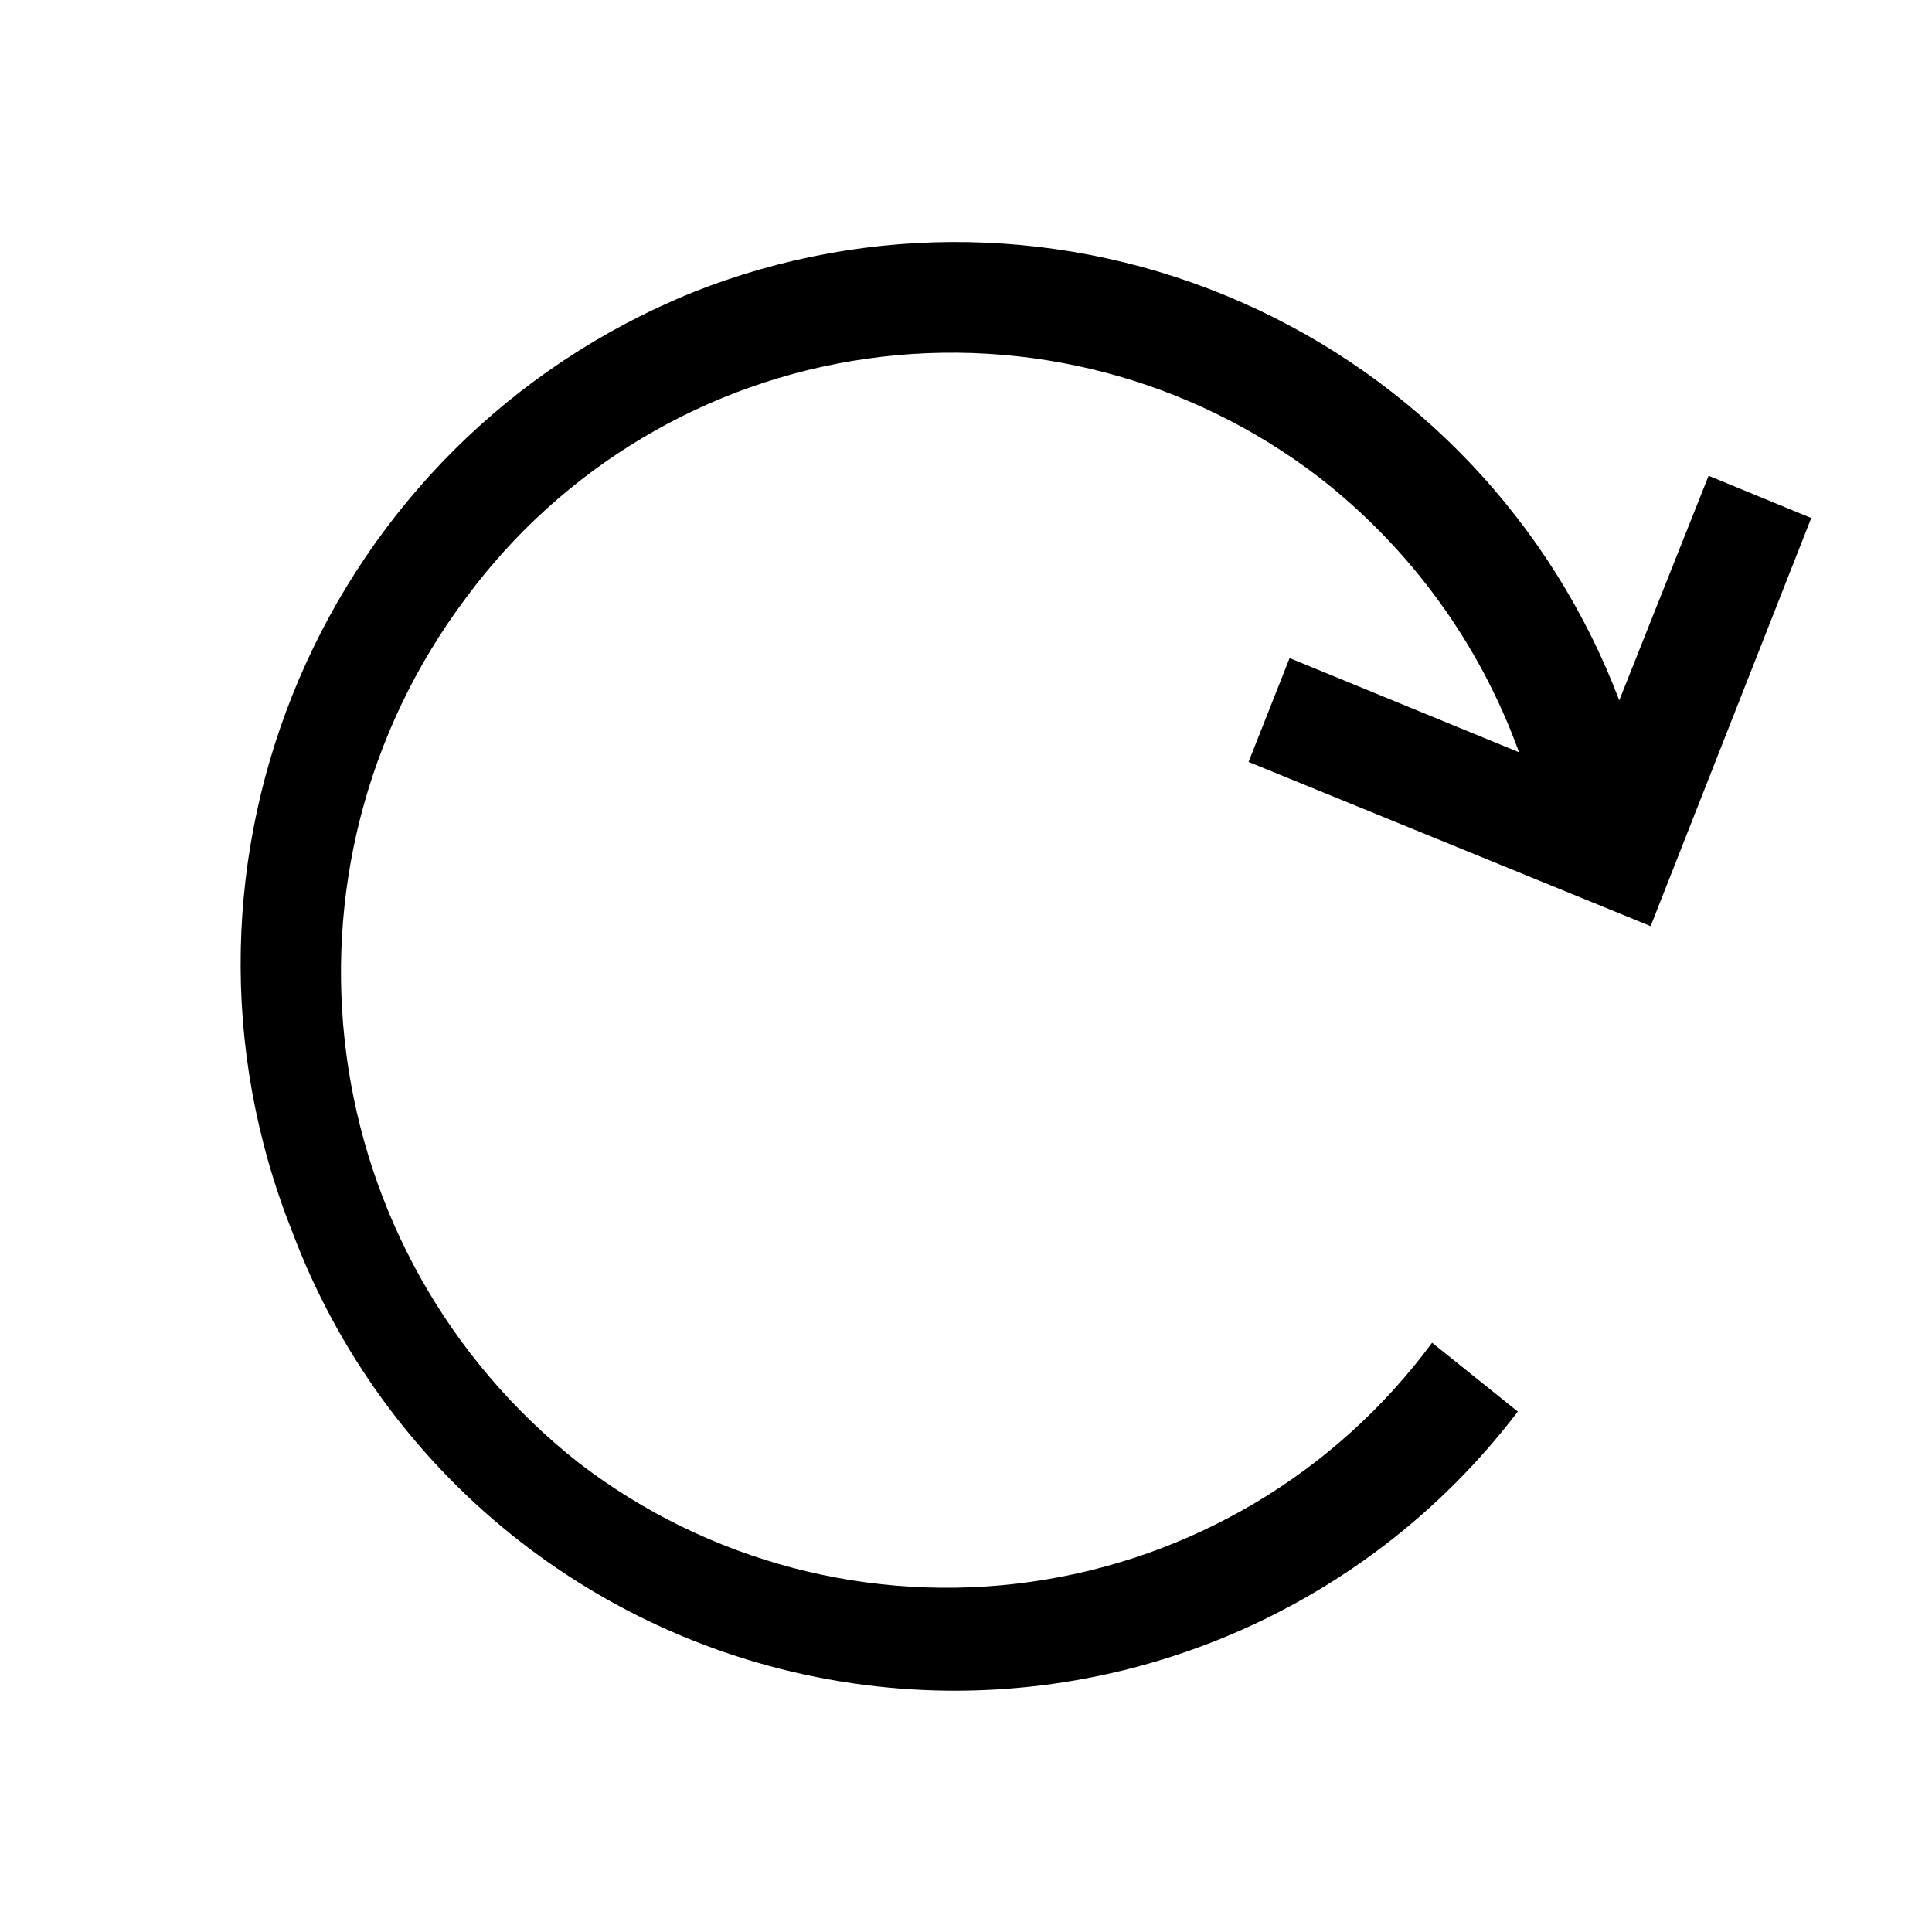
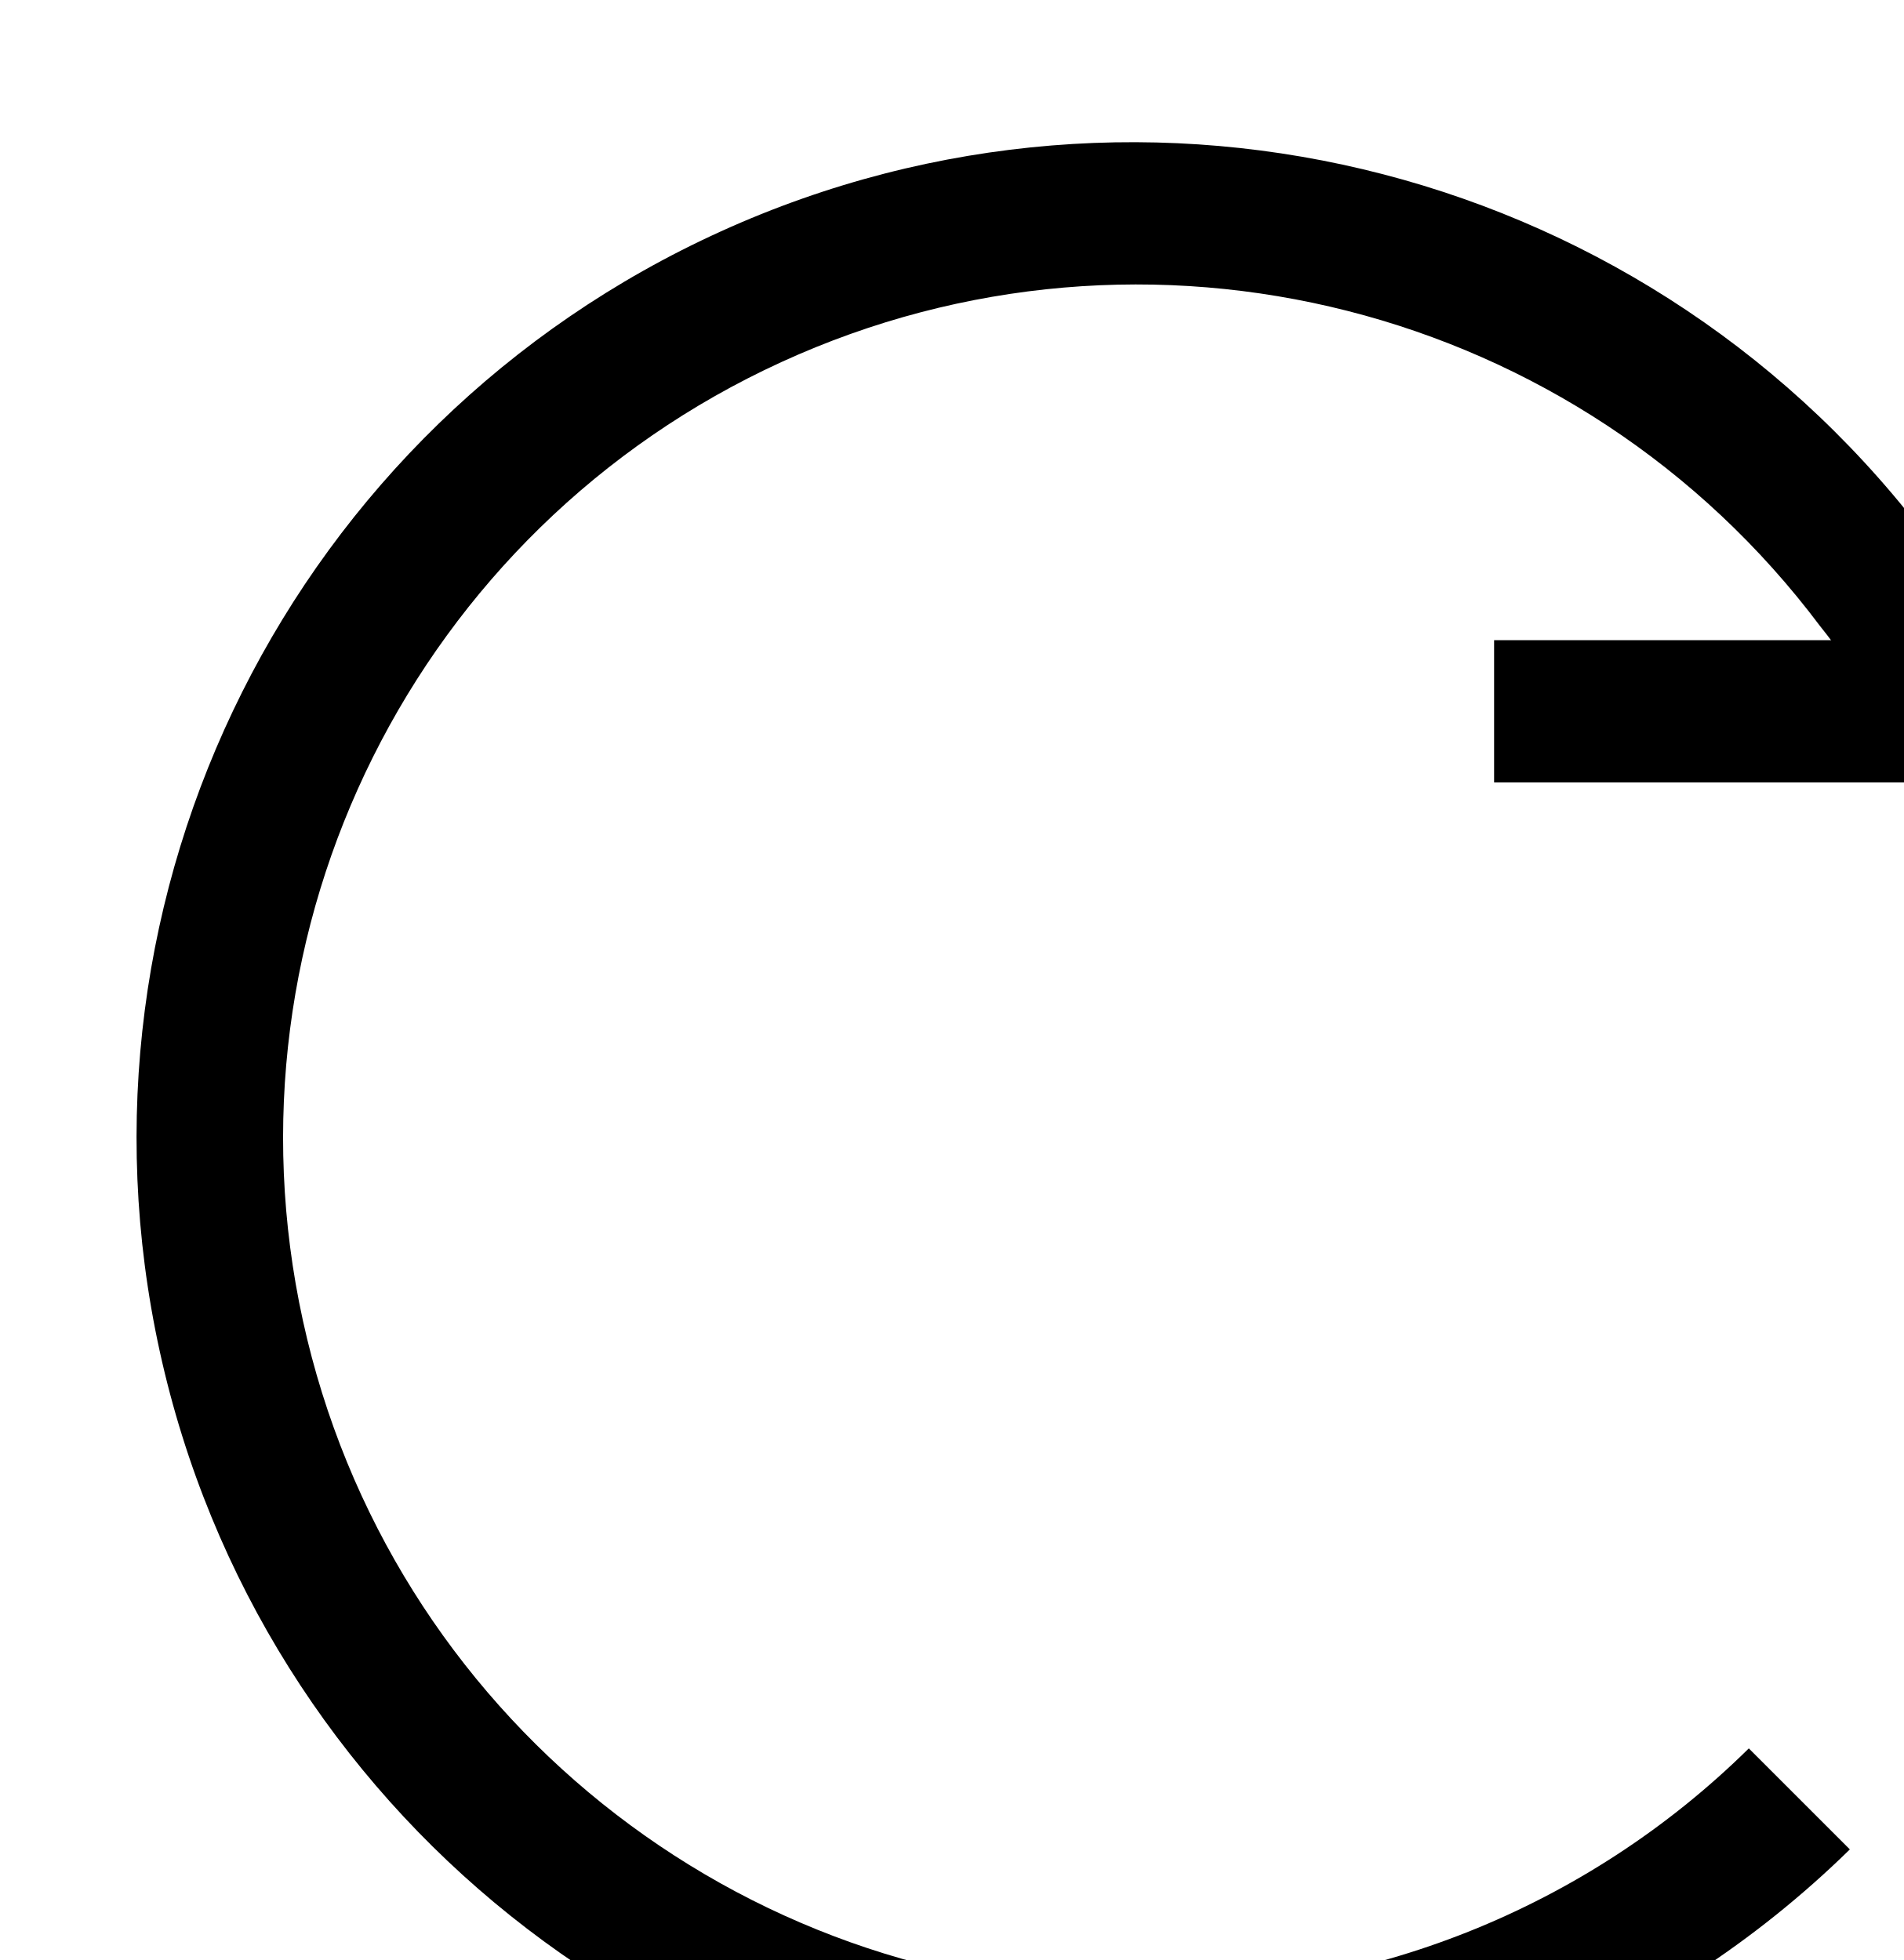
- <svg xmlns="http://www.w3.org/2000/svg" id="Layer_1" data-name="Layer 1" viewBox="0 0 16 16">
-   <path id="refresh" d="M10.34,6.31l3.33,1.36L15,4.29l-.85-.35L13.41,5.8A5.88,5.88,0,0,0,5.74,2.42,6,6,0,0,0,2.42,10.2a5.86,5.86,0,0,0,10.15,1.49l-.71-.57a5,5,0,0,1-7.06,1,5.17,5.17,0,0,1-.94-7.17,5,5,0,0,1,7.06-1,5.07,5.07,0,0,1,1.66,2.28l-1.9-.78Z" />
+ <svg xmlns="http://www.w3.org/2000/svg" viewbox="0 0 16 16" fill="#000000">
+   <path d="M14.3,5a6,6,0,0,0-.71-1.16A7,7,0,1,0,8,15,7,7,0,0,0,13,13l-.71-.71A5.94,5.94,0,0,1,8,14a6,6,0,1,1,4.79-9.6,4.24,4.24,0,0,1,.38.56c.11.18-.26-.16-.17,0h1.27l.1.1Z" />
+   <polygon points="14.5 1.5 13.5 1.5 13.5 4.5 10.5 4.5 10.5 5.5 13.5 5.5 14.5 5.5 14.5 4.5 14.5 1.5 14.5 1.5" />
</svg>
